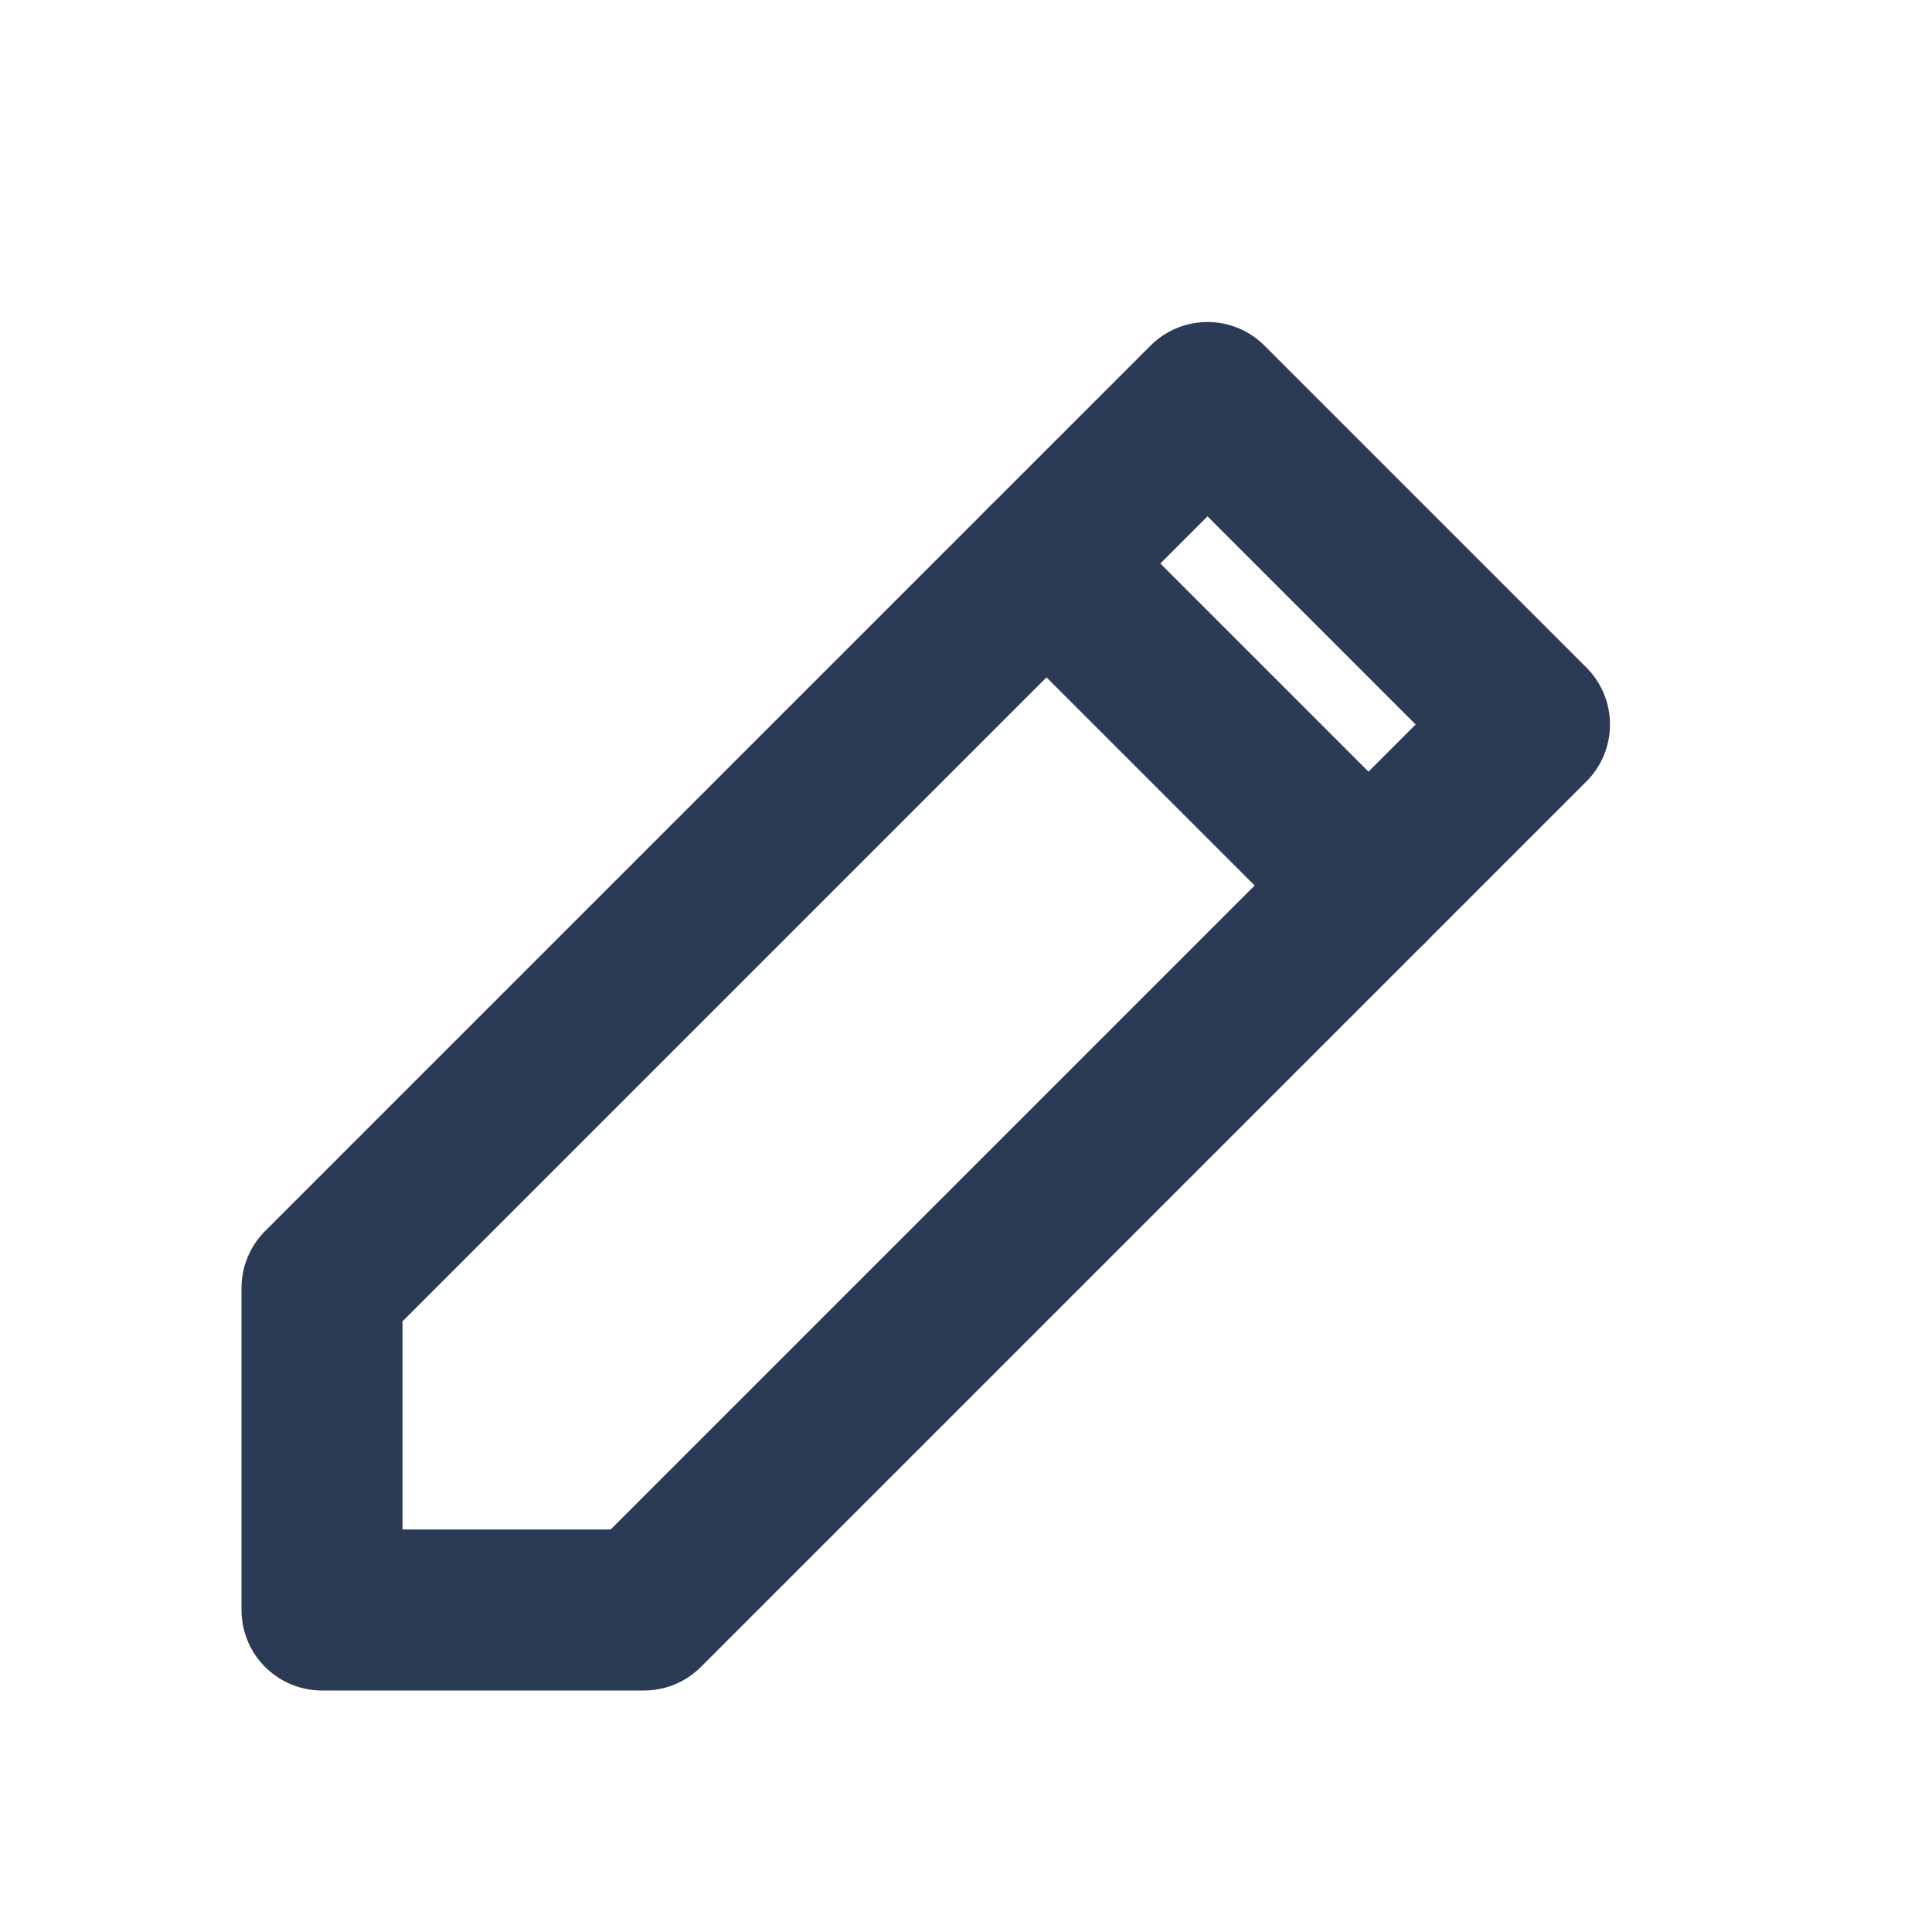
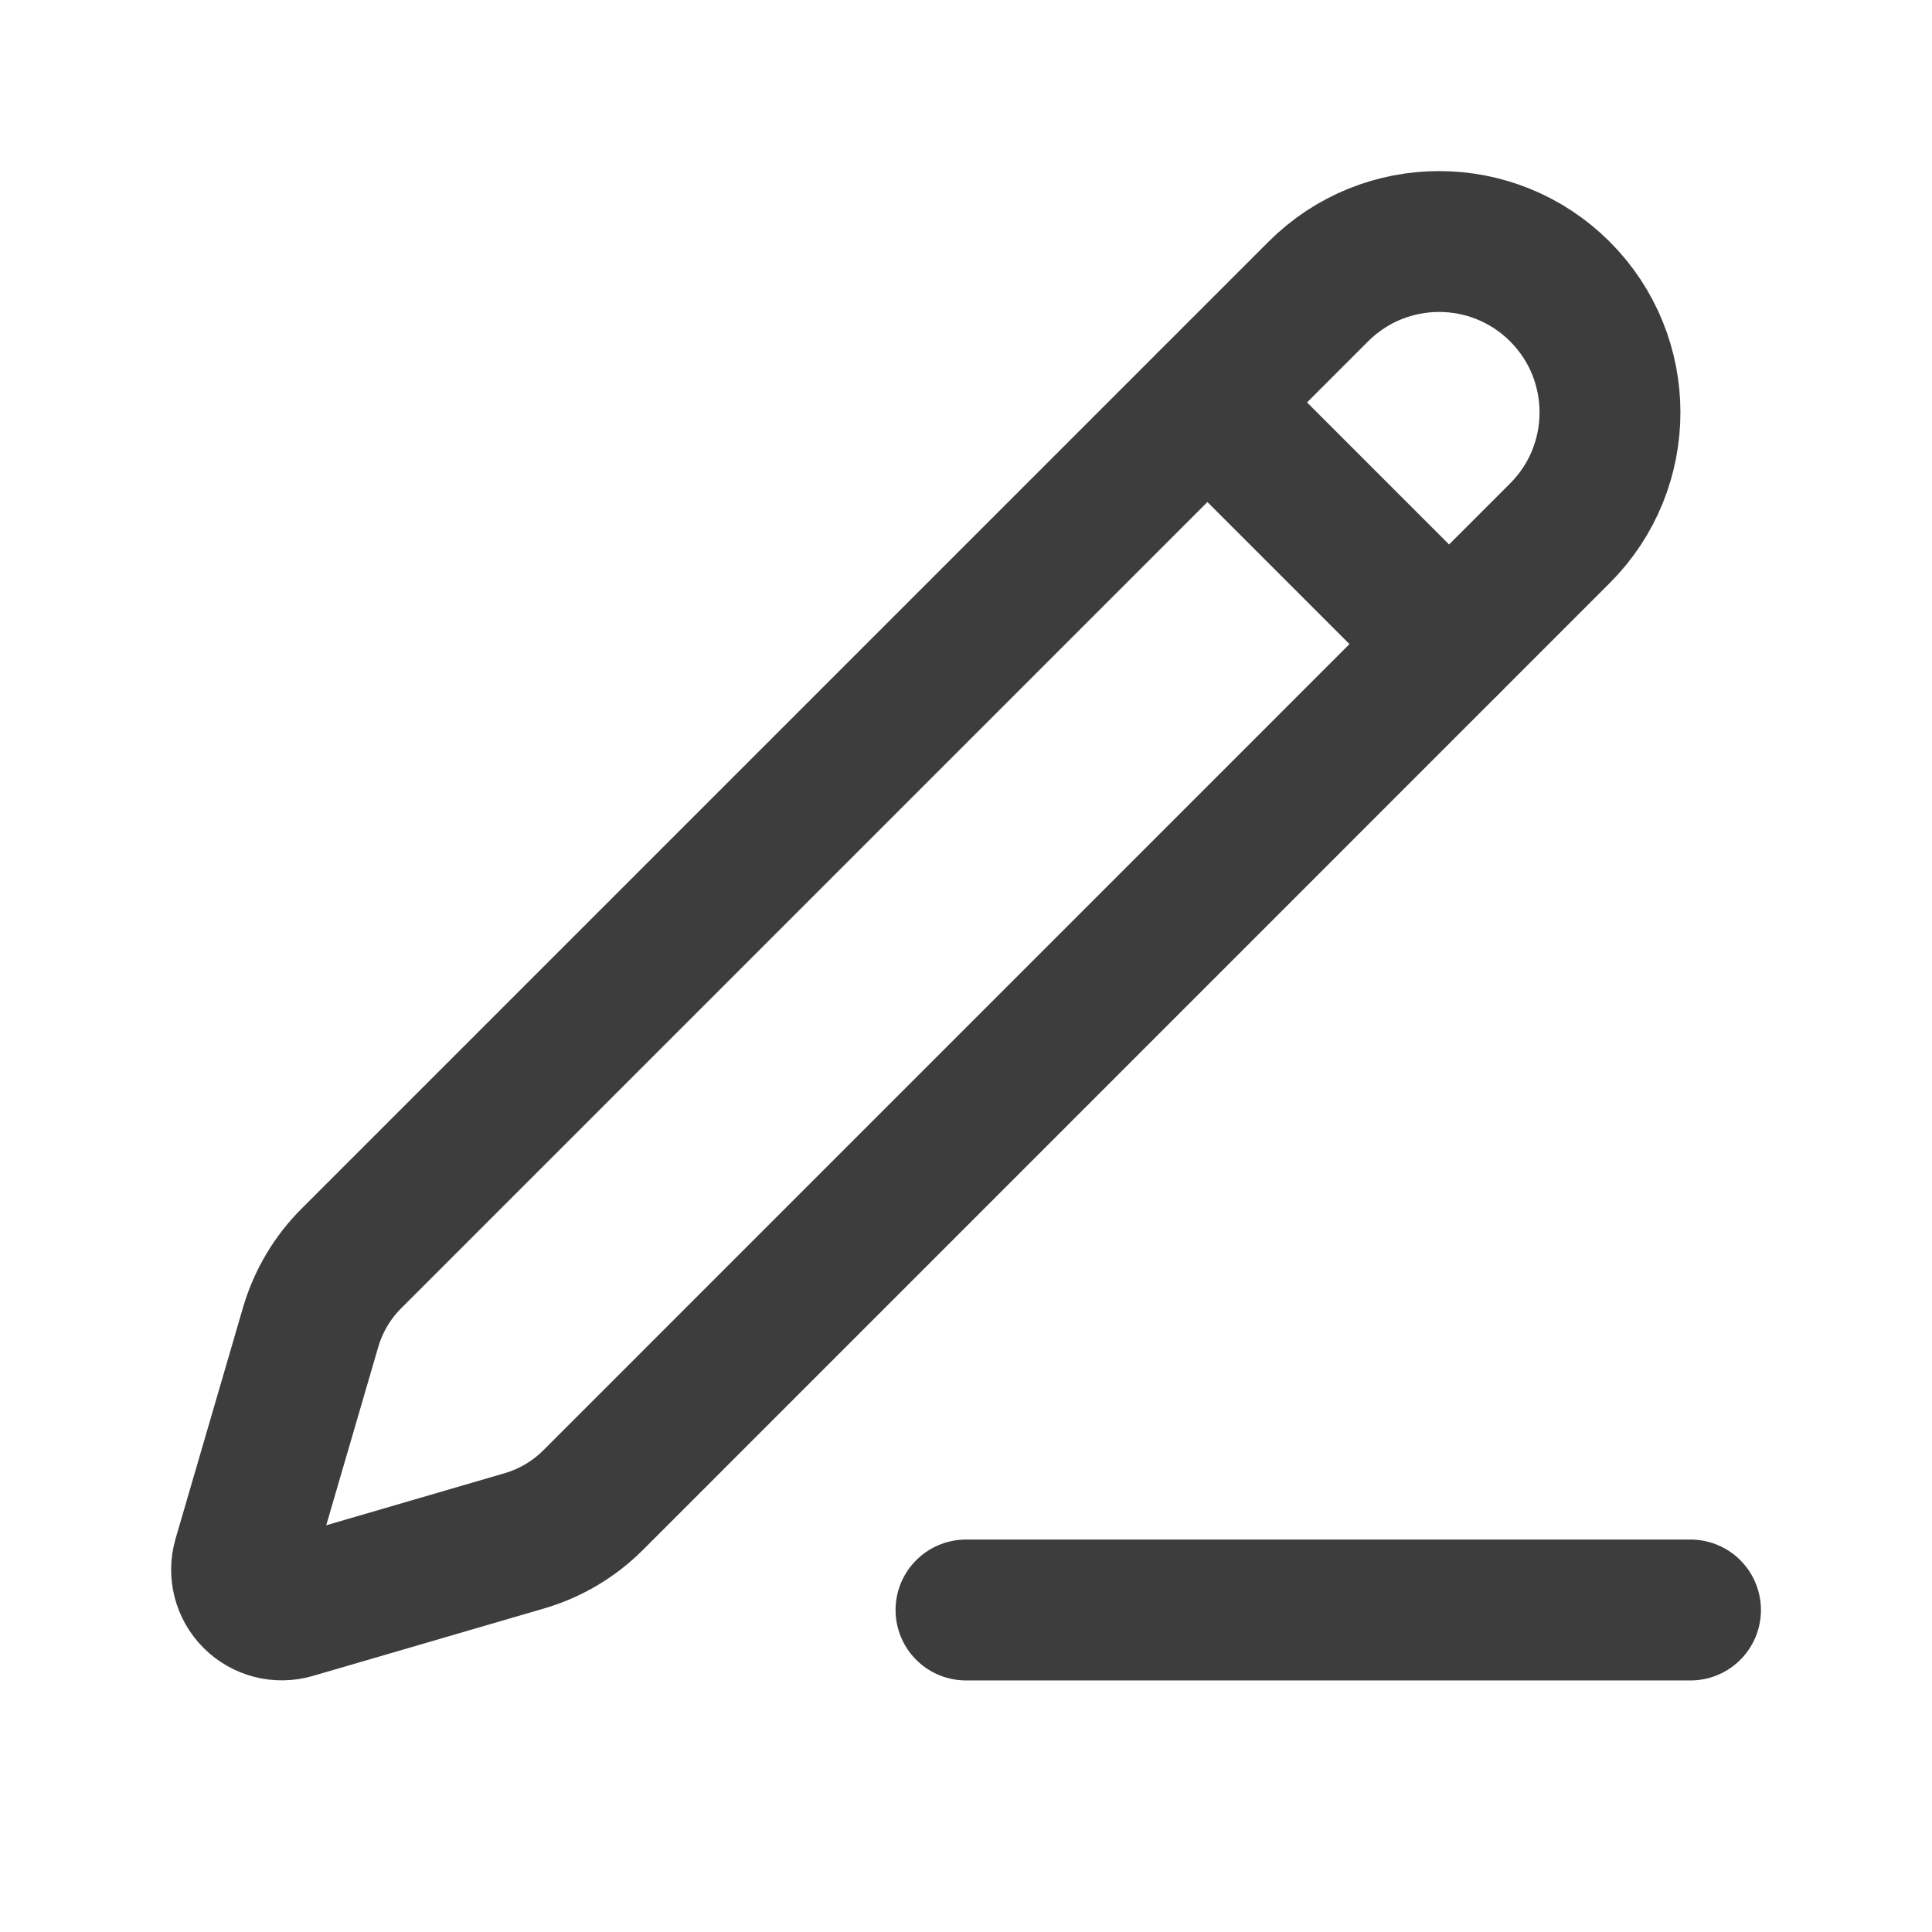
- <svg xmlns="http://www.w3.org/2000/svg" width="24" height="24" viewBox="0 0 24 24">
-   <path d="M4 20h4L19 9l-4-4L4 16z" stroke="#2b3a55" stroke-width="2" fill="none" stroke-linecap="round" stroke-linejoin="round" />
-   <path d="M13 7l4 4" stroke="#2b3a55" stroke-width="2" fill="none" stroke-linecap="round" stroke-linejoin="round" />
+ <svg xmlns="http://www.w3.org/2000/svg" width="24" height="24" viewBox="0 0 24 24" fill="none" stroke="#3d3d3d" stroke-width="1.75" stroke-linecap="round" stroke-linejoin="round">
+   <path d="M12 20h9" />
+   <path d="M16.376 3.622a1 1 0 0 1 3.002 3.002L7.368 18.635a2 2 0 0 1-.855.506l-2.872.838a.5.5 0 0 1-.62-.62l.838-2.872a2 2 0 0 1 .506-.854z" />
+   <path d="m15 5 3 3" />
</svg>
